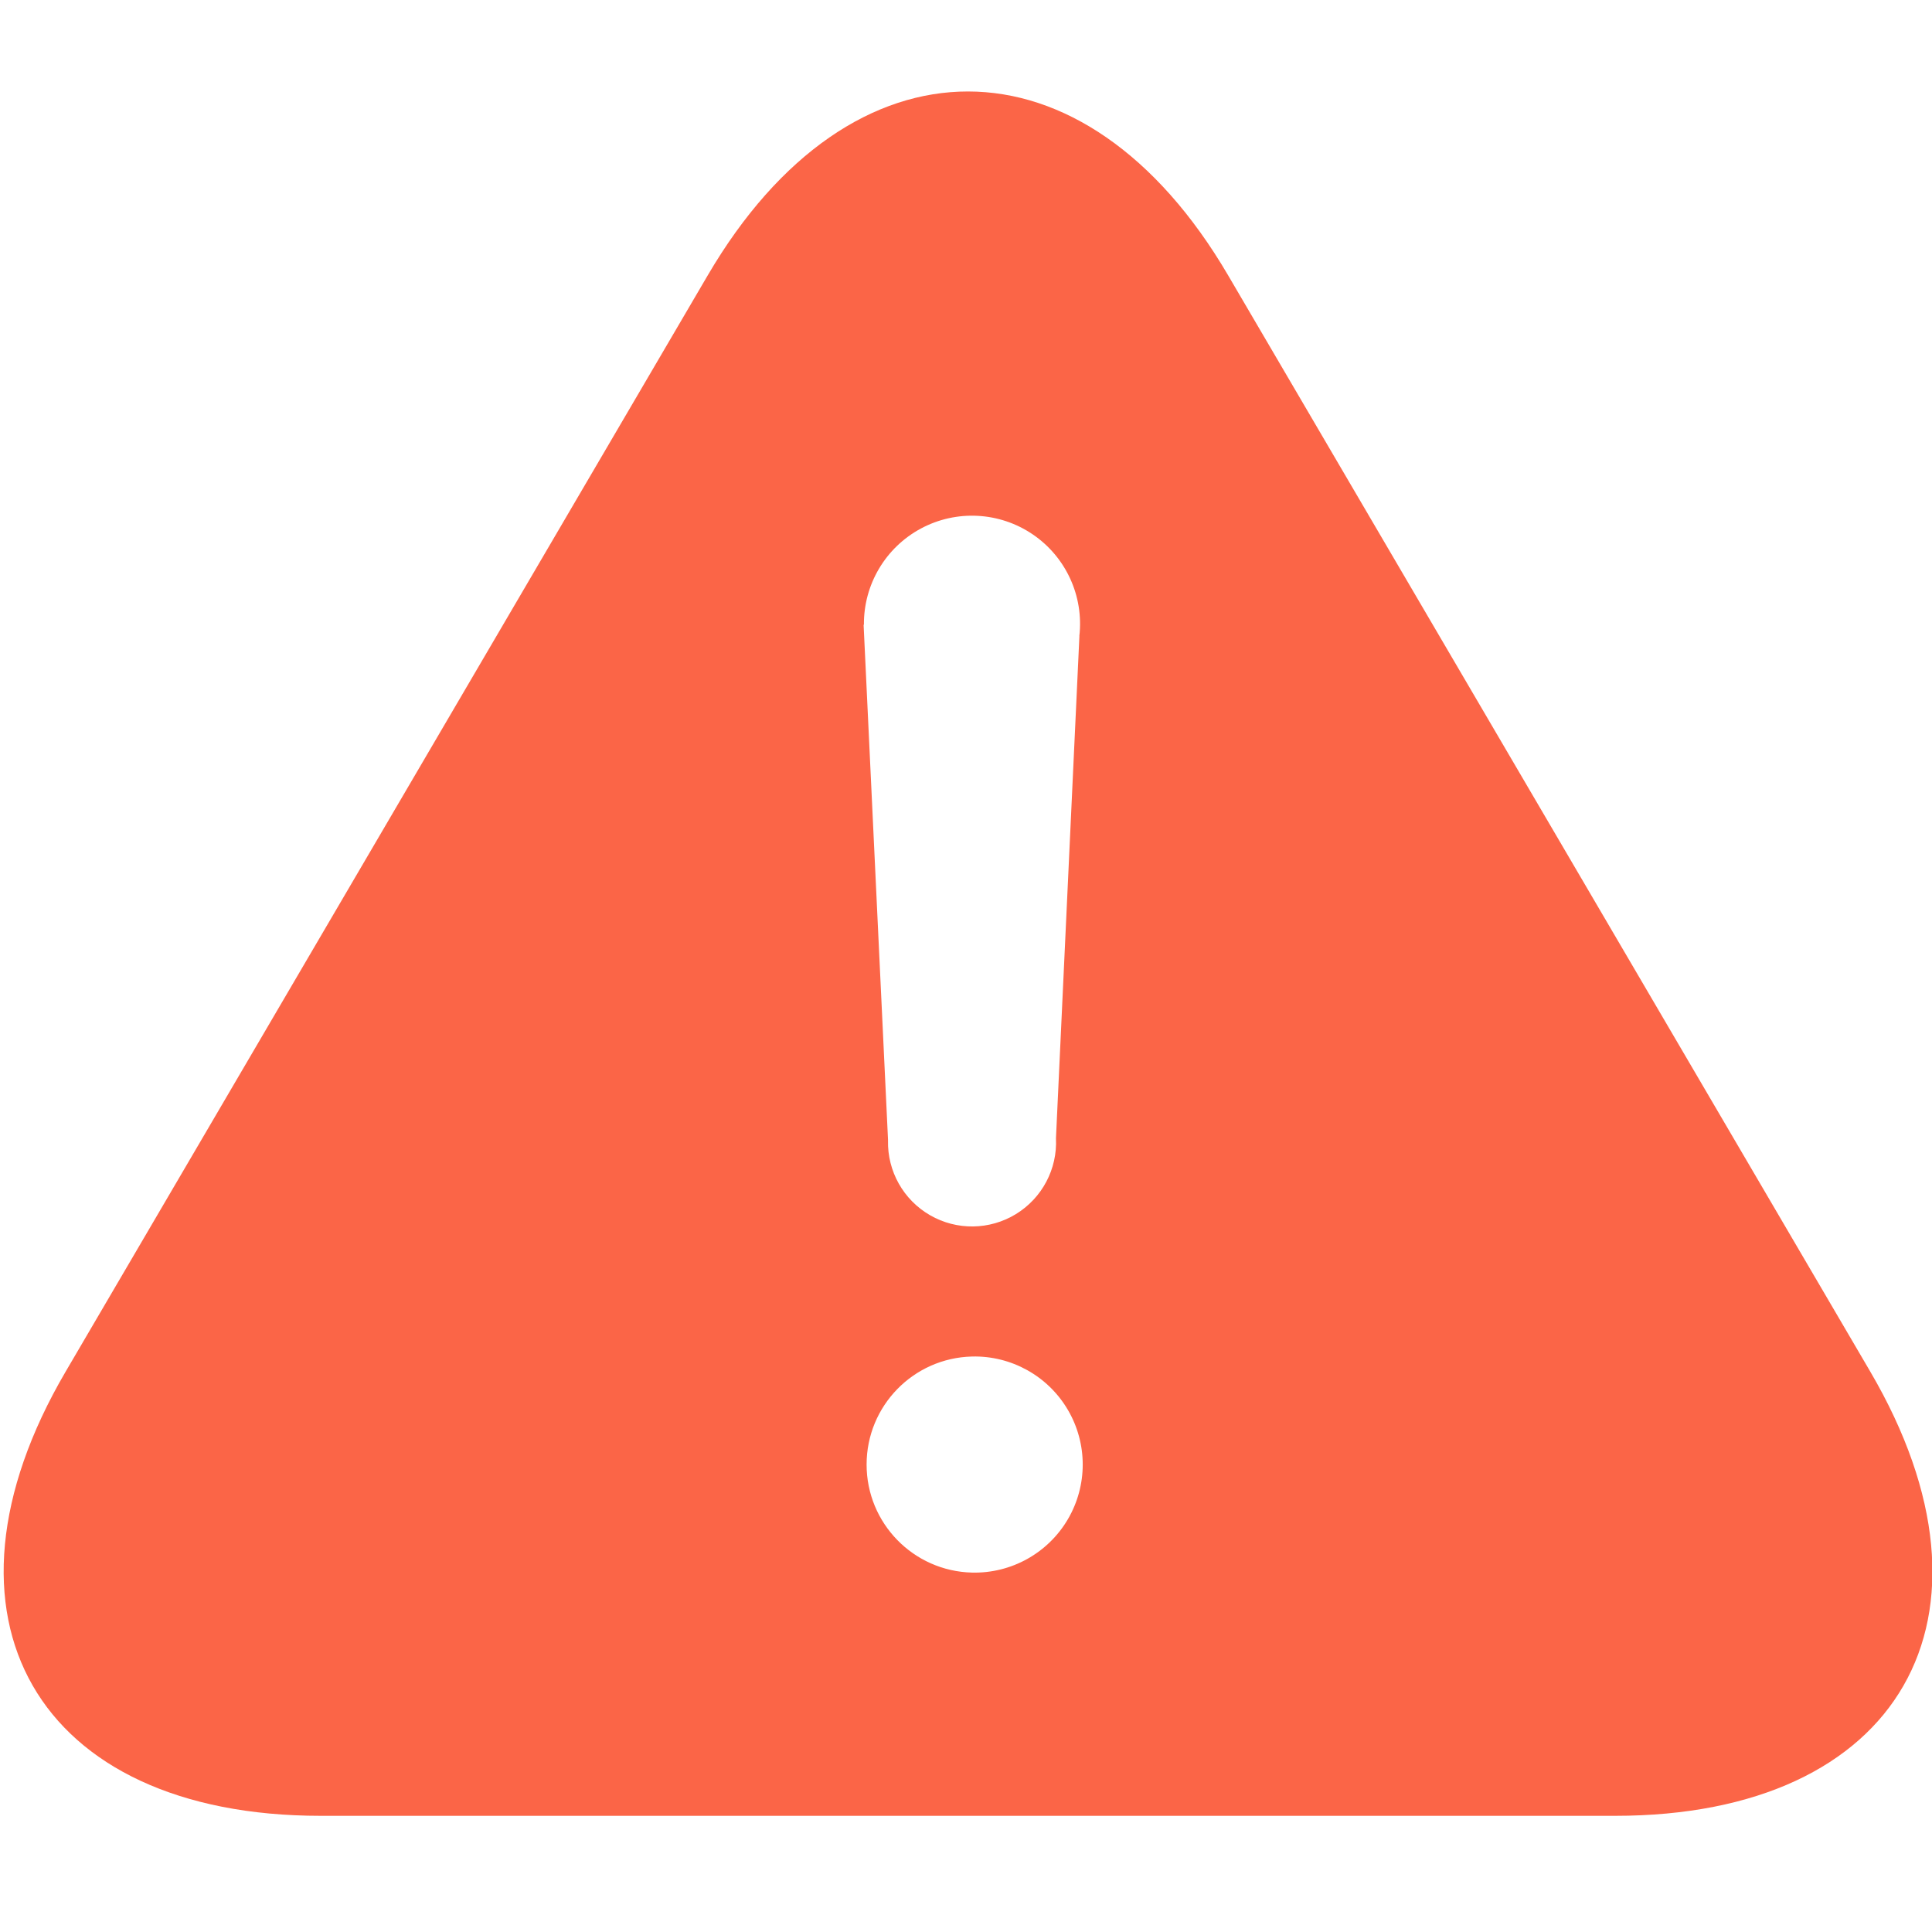
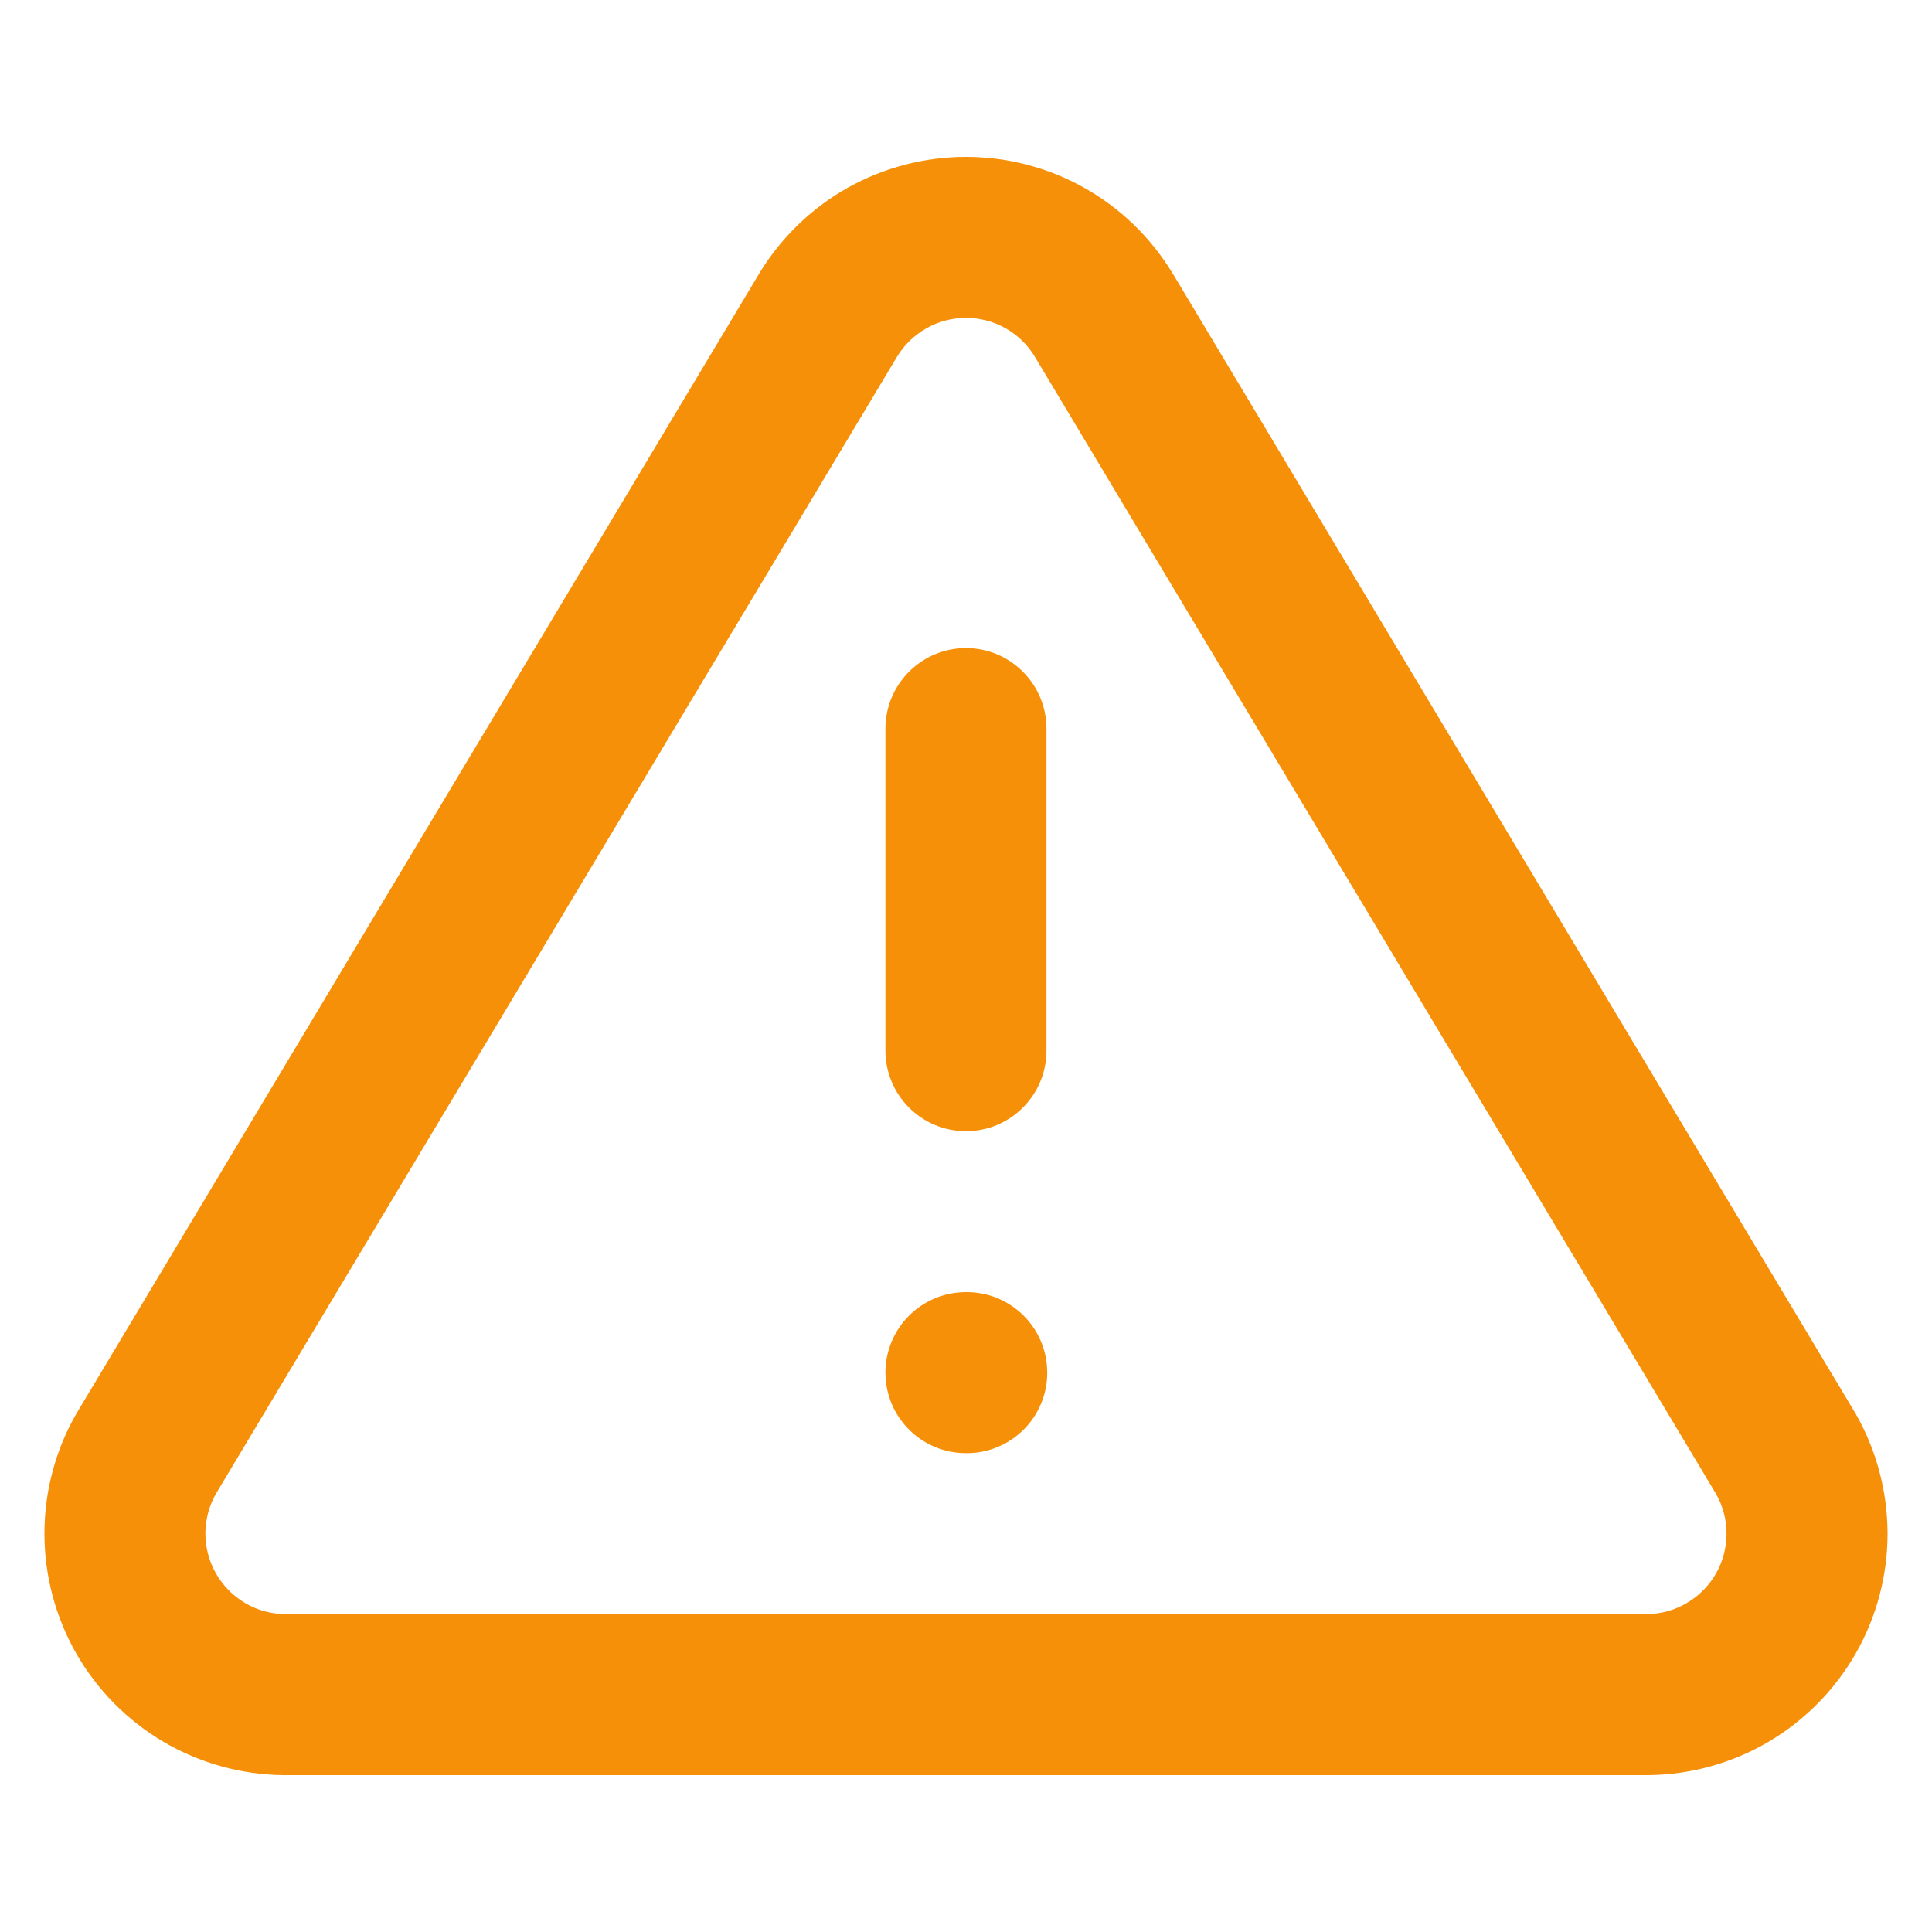
- <svg xmlns="http://www.w3.org/2000/svg" t="1701403554068" class="icon" viewBox="0 0 1024 1024" version="1.1" p-id="5098" width="128" height="128">
-   <path d="M572.075 337.135a57.276 57.276 0 1 0-114.176-6.007h-0.171l12.937 272.896v0.444a44.544 44.544 0 1 0 89.02-1.195l12.425-266.138z m-196.949-191.215c76.151-130.048 199.817-129.775 275.797 0l340.378 581.086c76.117 130.048 15.77 235.418-135.236 235.418H169.984c-150.835 0-211.217-105.677-135.202-235.418L375.125 145.92z m140.049 687.582a57.276 57.276 0 1 0 0-114.517 57.276 57.276 0 0 0 0 114.517z" fill="#FB6547" p-id="5099" />
+ <svg xmlns="http://www.w3.org/2000/svg" viewBox="0 0 20 20" fill="none">
+   <path fill-rule="evenodd" clip-rule="evenodd" d="M8.773 1.945C9.148 1.735 9.57 1.624 10 1.624C10.429 1.624 10.852 1.735 11.226 1.945C11.601 2.156 11.914 2.46 12.137 2.827L12.14 2.831L19.198 14.615L19.205 14.626C19.423 15.004 19.538 15.433 19.54 15.869C19.541 16.306 19.428 16.735 19.212 17.114C18.995 17.494 18.684 17.809 18.308 18.031C17.931 18.252 17.504 18.371 17.067 18.376L17.058 18.376L2.932 18.376C2.496 18.371 2.068 18.252 1.692 18.031C1.316 17.809 1.004 17.494 0.788 17.114C0.572 16.735 0.459 16.306 0.46 15.869C0.461 15.433 0.576 15.004 0.795 14.626L0.802 14.615L7.862 2.827C8.085 2.46 8.399 2.156 8.773 1.945ZM10 3.291C9.857 3.291 9.716 3.327 9.591 3.398C9.467 3.468 9.362 3.568 9.288 3.69L2.235 15.464C2.164 15.589 2.127 15.73 2.126 15.874C2.126 16.019 2.164 16.163 2.236 16.289C2.308 16.415 2.412 16.521 2.537 16.594C2.661 16.668 2.803 16.707 2.947 16.709H17.053C17.197 16.707 17.338 16.668 17.462 16.594C17.588 16.521 17.692 16.415 17.764 16.289C17.836 16.163 17.873 16.019 17.873 15.874C17.873 15.73 17.835 15.589 17.764 15.464L10.712 3.692C10.712 3.691 10.712 3.691 10.711 3.69C10.637 3.568 10.533 3.468 10.409 3.398C10.284 3.327 10.143 3.291 10 3.291ZM10 6.709C10.46 6.709 10.833 7.083 10.833 7.543V10.876C10.833 11.336 10.46 11.71 10 11.71C9.539 11.71 9.166 11.336 9.166 10.876V7.543C9.166 7.083 9.539 6.709 10 6.709ZM9.166 14.21C9.166 13.749 9.539 13.376 10 13.376H10.008C10.468 13.376 10.841 13.749 10.841 14.21C10.841 14.67 10.468 15.043 10.008 15.043H10C9.539 15.043 9.166 14.67 9.166 14.21Z" fill="#F79009" />
</svg>
